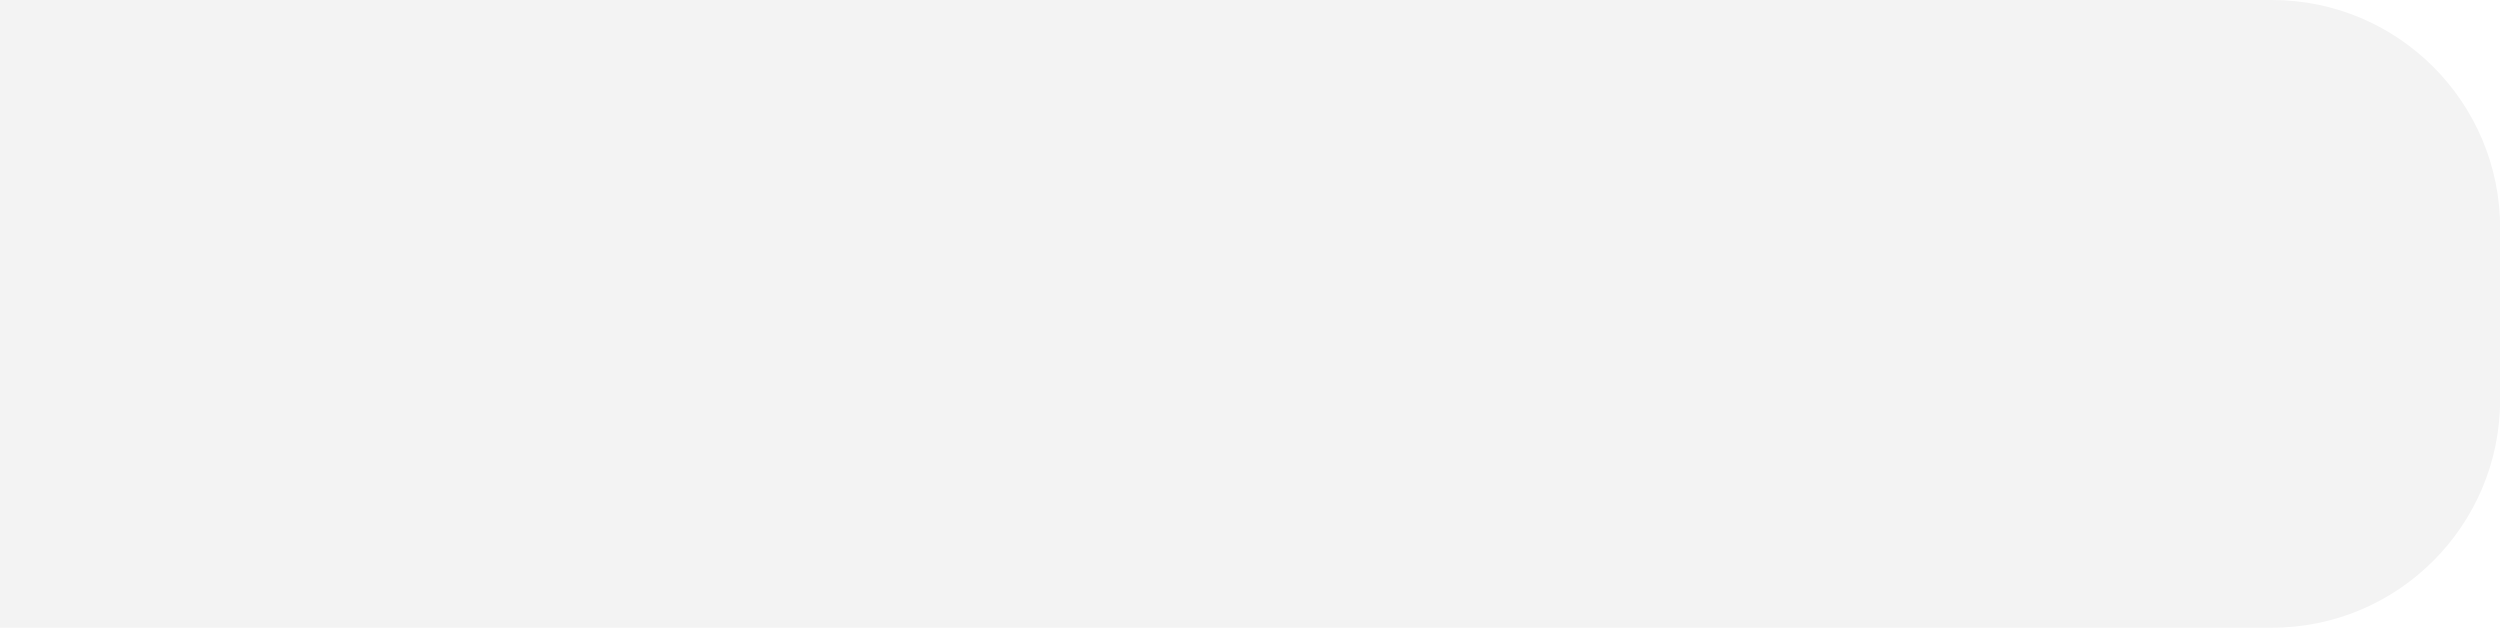
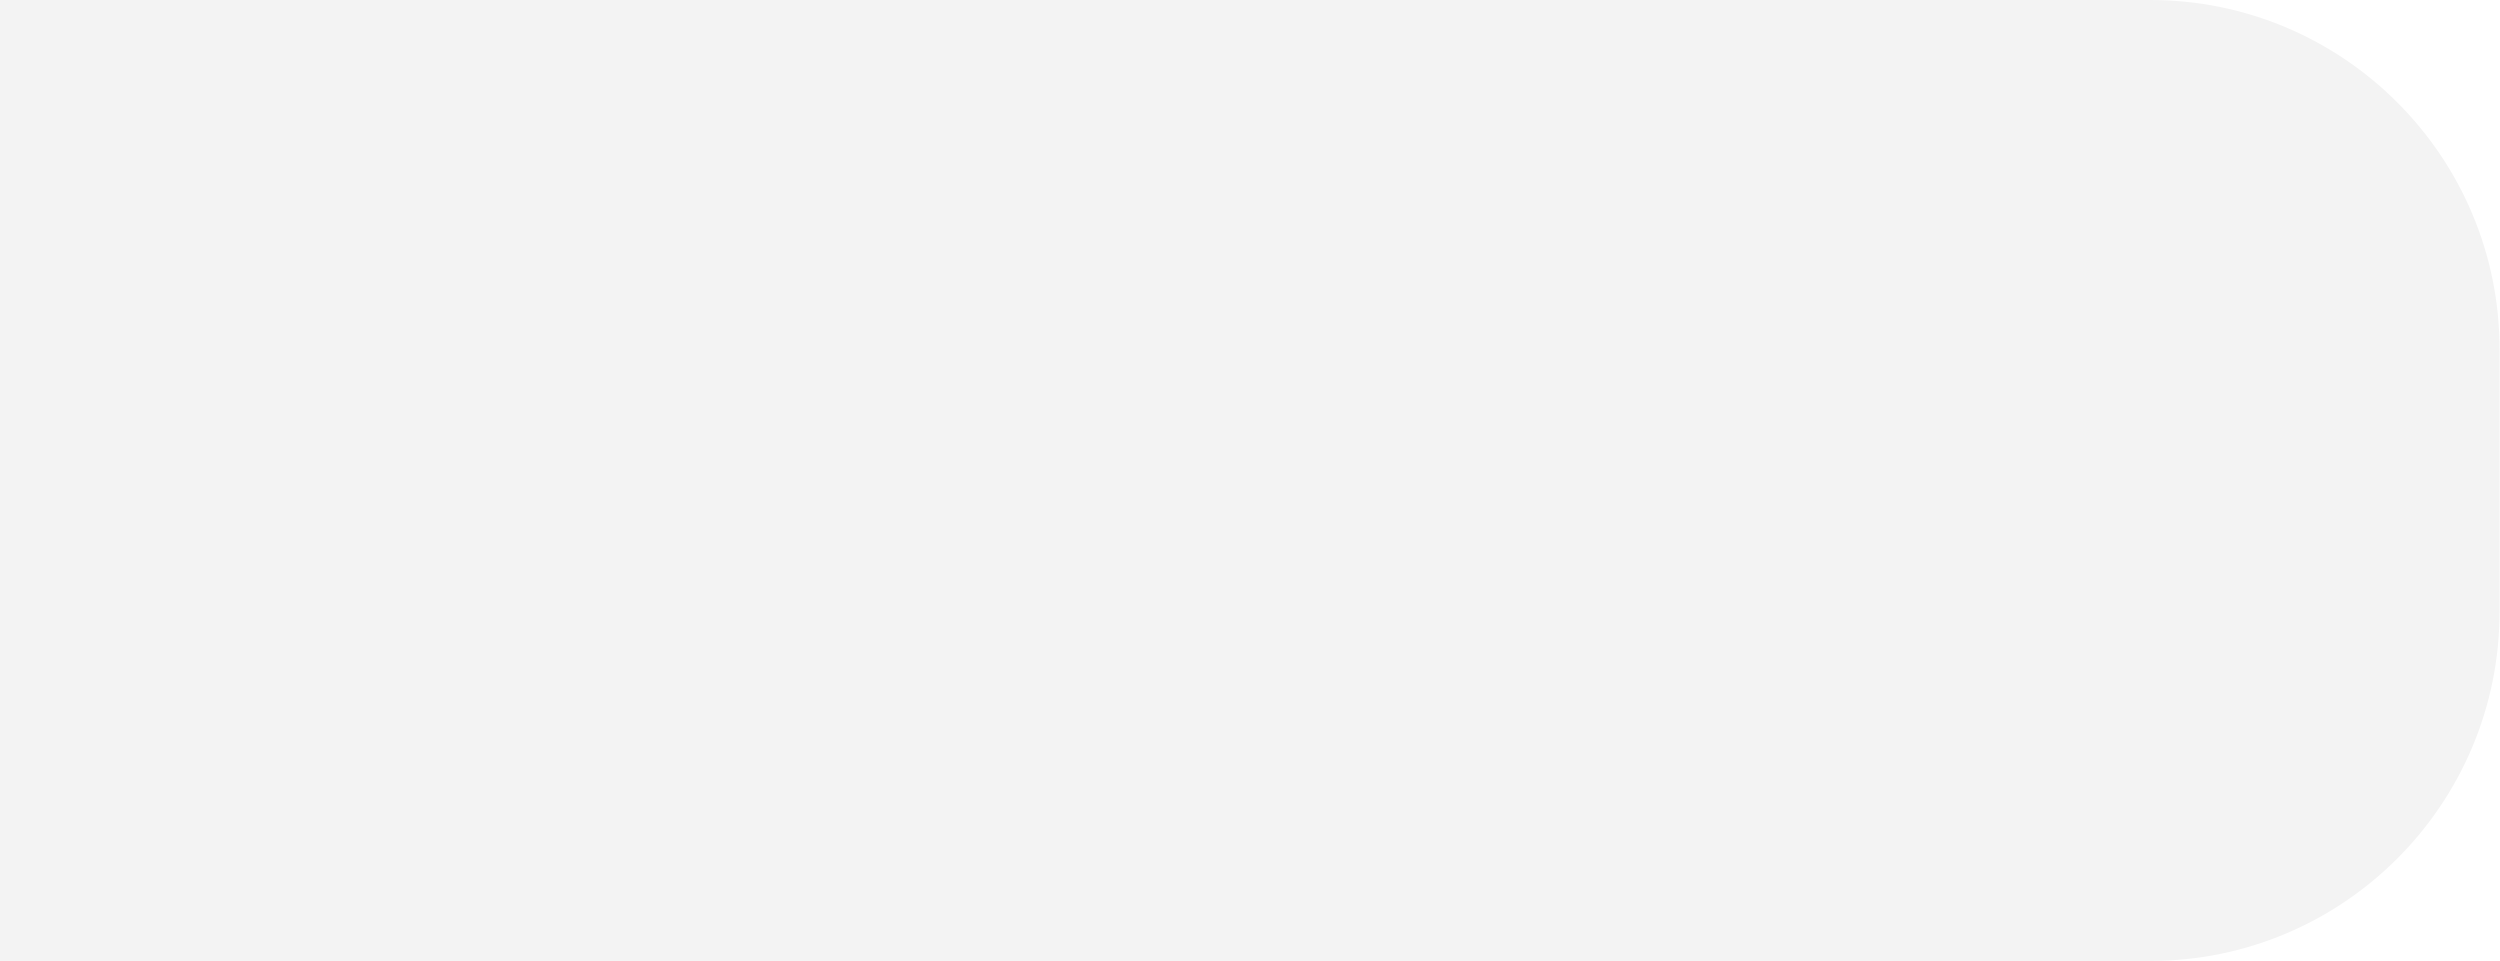
- <svg xmlns="http://www.w3.org/2000/svg" width="350.48" height="88" viewBox="0 0 350.48 88" role="img" aria-label="">
+ <svg xmlns="http://www.w3.org/2000/svg" width="228.94" height="88" viewBox="0 0 228.94 88" role="img" aria-label="">
  <style>text{font-family:G,R,'Google Sans','Segoe UI',Roboto,sans-serif;font-variation-settings:'ROND' 100}
.up{animation:up .8s cubic-bezier(.05,.7,.1,1) both}
.pop{transform-box:fill-box;transform-origin:center;animation:pop .6s cubic-bezier(.34,1.56,.64,1) both}
.fade{animation:fade .9s ease both}
.spin{transform-box:fill-box;transform-origin:center;animation:spin 40s linear infinite}
.spin-r{transform-box:fill-box;transform-origin:center;animation:spin 28s linear infinite reverse}
.bob{transform-box:fill-box;transform-origin:center;animation:bob 7s ease-in-out infinite}
.grow{transform-box:fill-box;transform-origin:left center;animation:grow 1.1s cubic-bezier(.2,0,0,1) both}
.wght{animation:wght 1.6s cubic-bezier(.2,0,0,1) .2s both}
.wave{animation:wave 2.4s linear infinite}
.blink{animation:blink 1s step-end infinite}
@keyframes blink{50%{opacity:0}}
@keyframes up{from{opacity:0;transform:translateY(14px)}to{opacity:1;transform:none}}
@keyframes pop{from{opacity:0;transform:scale(.6)}to{opacity:1;transform:scale(1)}}
@keyframes fade{from{opacity:0}to{opacity:1}}
@keyframes spin{to{transform:rotate(360deg)}}
@keyframes bob{0%,100%{transform:translateY(0) rotate(0)}50%{transform:translateY(-10px) rotate(12deg)}}
@keyframes grow{from{transform:scaleX(0)}to{transform:scaleX(1)}}
@keyframes wght{from{font-variation-settings:'ROND' 100,'wght' 400}to{font-variation-settings:'ROND' 100,'wght' 760}}
@keyframes wave{from{transform:translateX(0)}to{transform:translateX(-48px)}}
@media (prefers-reduced-motion:reduce){*{animation:none!important}}</style>
-   <rect x="-40" width="390.5" height="88" rx="32" fill="#f3f3f3" />
+   <rect x="-40" width="268.9" height="88" rx="32" fill="#f3f3f3" />
</svg>
